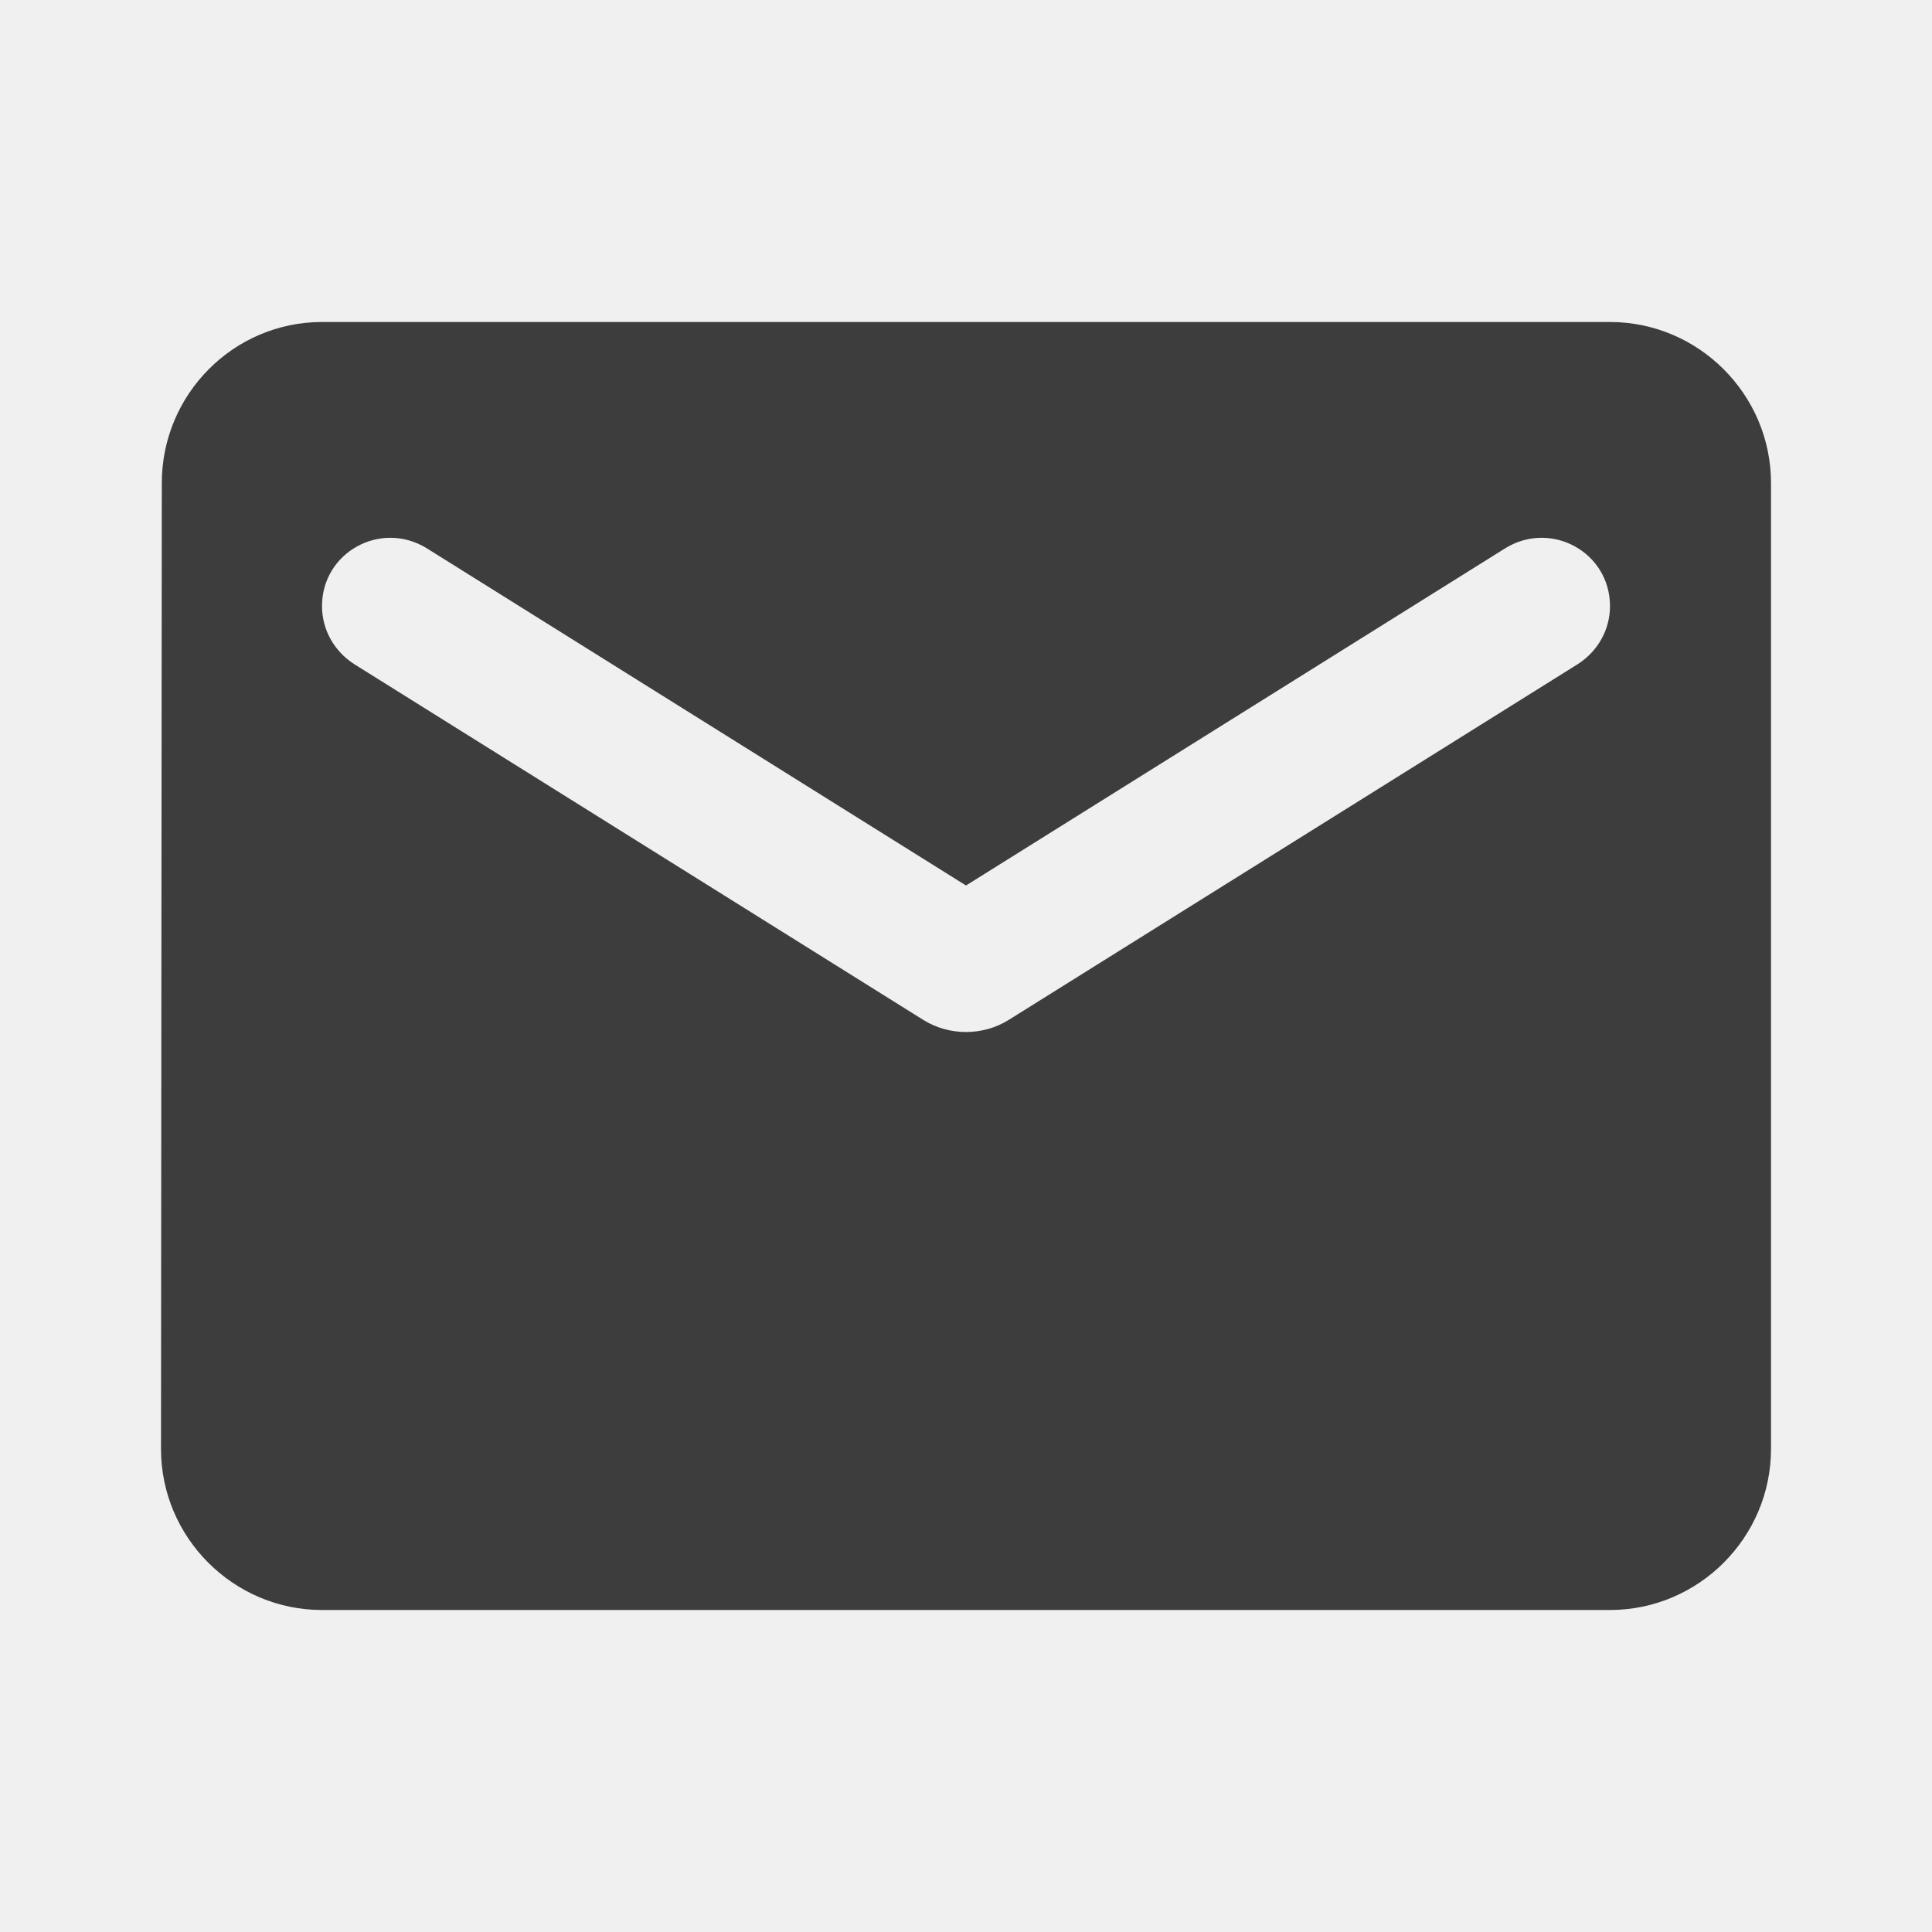
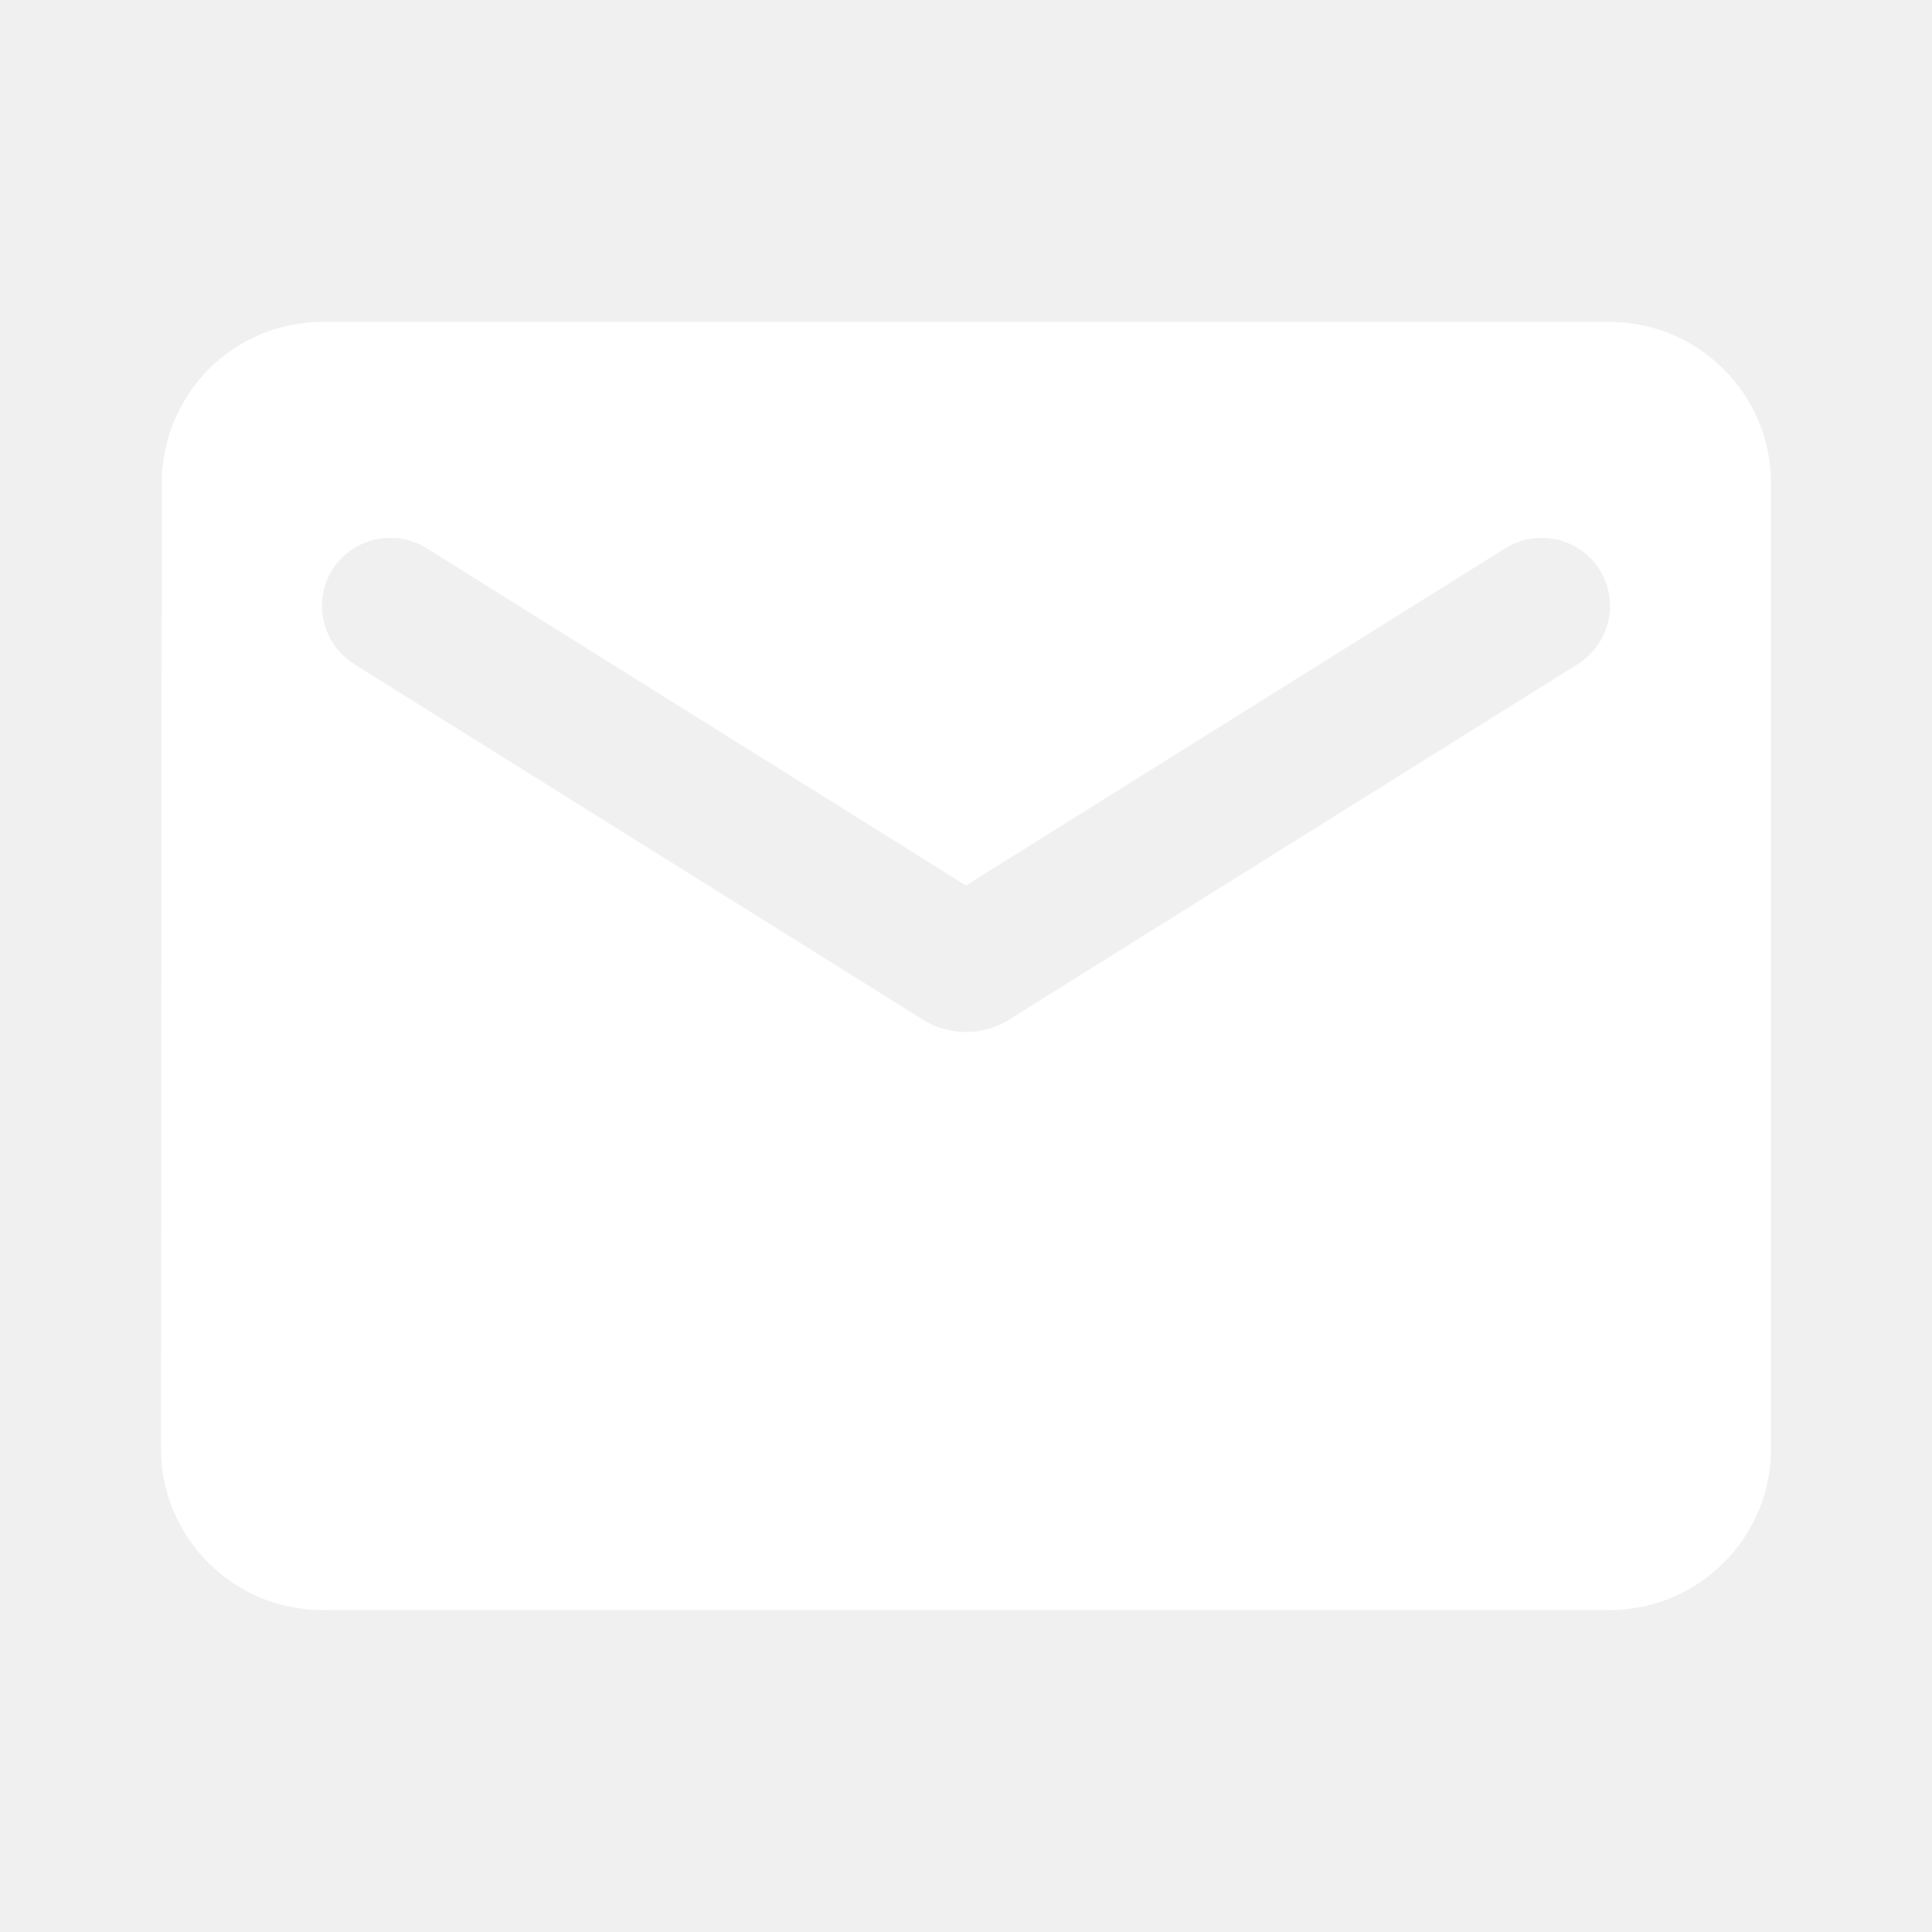
<svg xmlns="http://www.w3.org/2000/svg" width="24" height="24" viewBox="0 0 24 24" fill="none">
  <g clip-path="url(#clip0_1_387)">
-     <path d="M20 4H4C2.9 4 2.01 4.9 2.01 6L2 18C2 19.1 2.9 20 4 20H20C21.1 20 22 19.1 22 18V6C22 4.9 21.1 4 20 4ZM19.6 8.25L12.53 12.67C12.21 12.87 11.79 12.87 11.47 12.67L4.4 8.25C4.15 8.09 4 7.82 4 7.53C4 6.86 4.73 6.46 5.3 6.81L12 11L18.7 6.81C19.27 6.46 20 6.86 20 7.53C20 7.82 19.85 8.09 19.6 8.25Z" fill="#3d3d3d" />
+     <path d="M20 4H4C2.9 4 2.01 4.9 2.01 6L2 18C2 19.1 2.9 20 4 20H20C21.1 20 22 19.1 22 18V6C22 4.9 21.1 4 20 4ZM19.6 8.25L12.53 12.67C12.21 12.87 11.79 12.87 11.47 12.67L4.4 8.25C4.15 8.09 4 7.82 4 7.53C4 6.86 4.73 6.46 5.3 6.81L12 11L18.7 6.81C19.27 6.46 20 6.86 20 7.53C20 7.82 19.85 8.09 19.6 8.25Z" fill="#fff" />
  </g>
  <defs>
    <clipPath id="clip0_1_387">
-       <rect width="24" height="24" fill="#3d3d3d" />
+       <rect width="24" height="24" fill="#fff" />
    </clipPath>
  </defs>
</svg>
